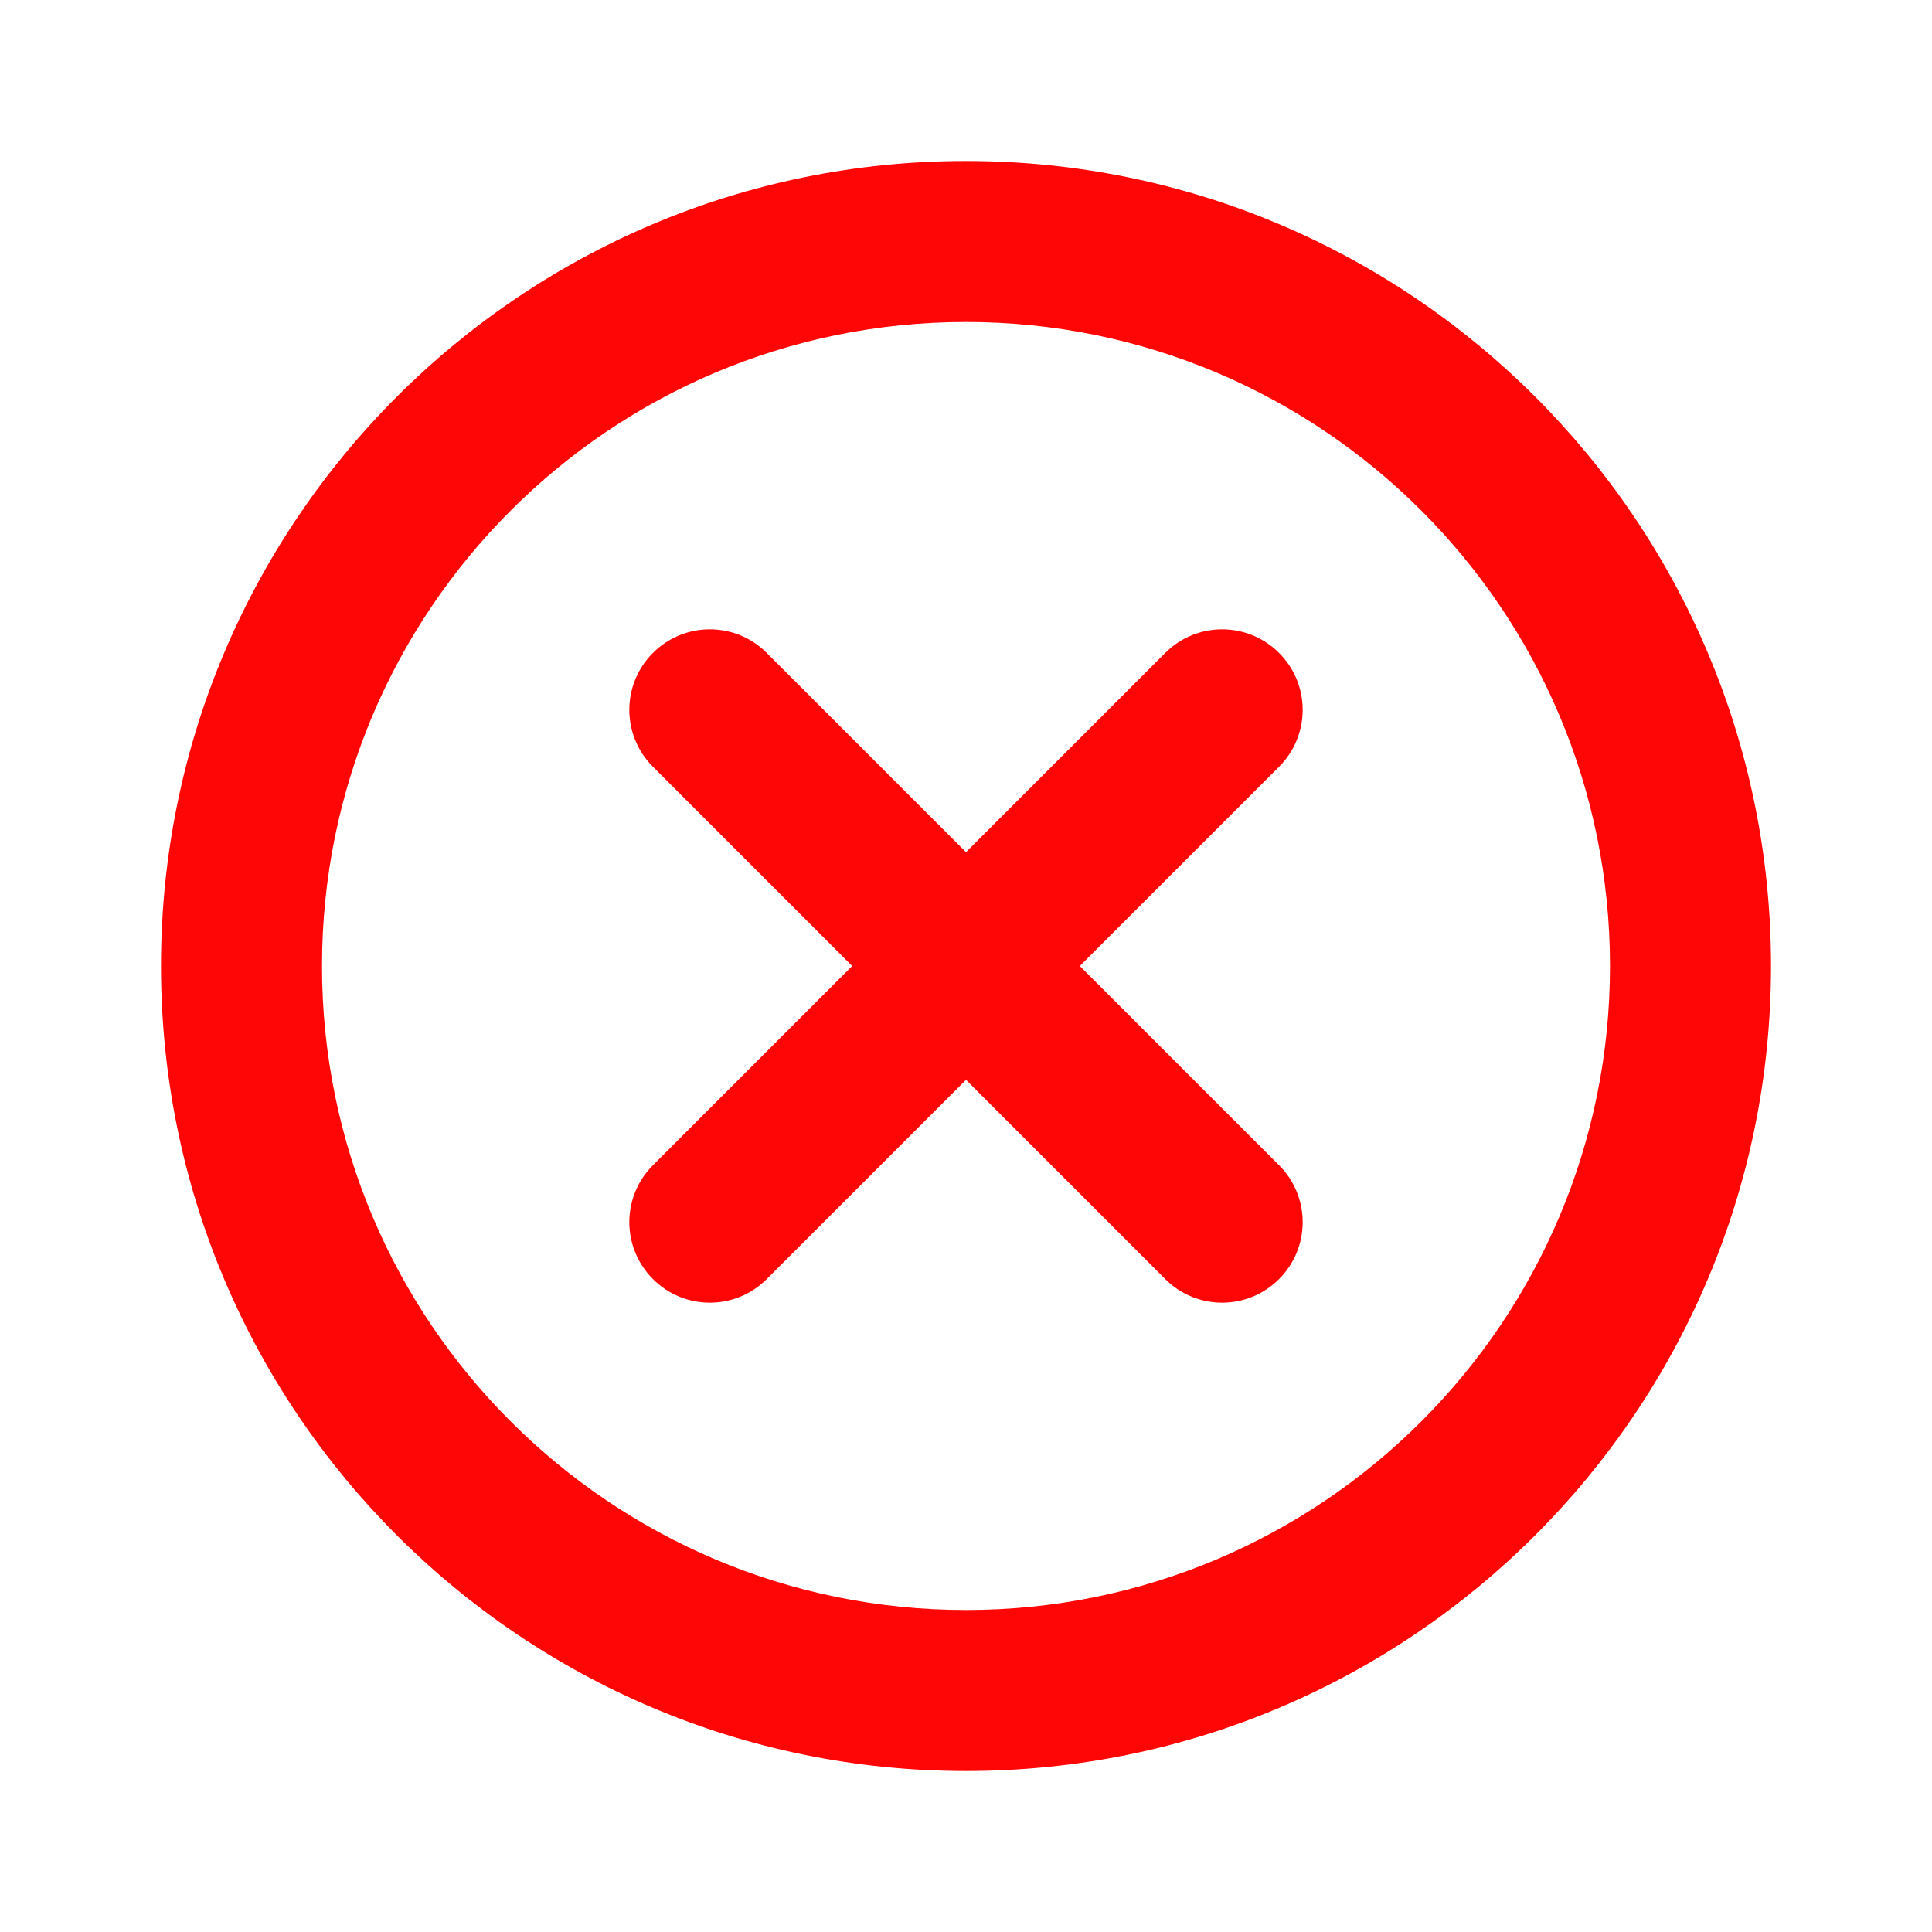
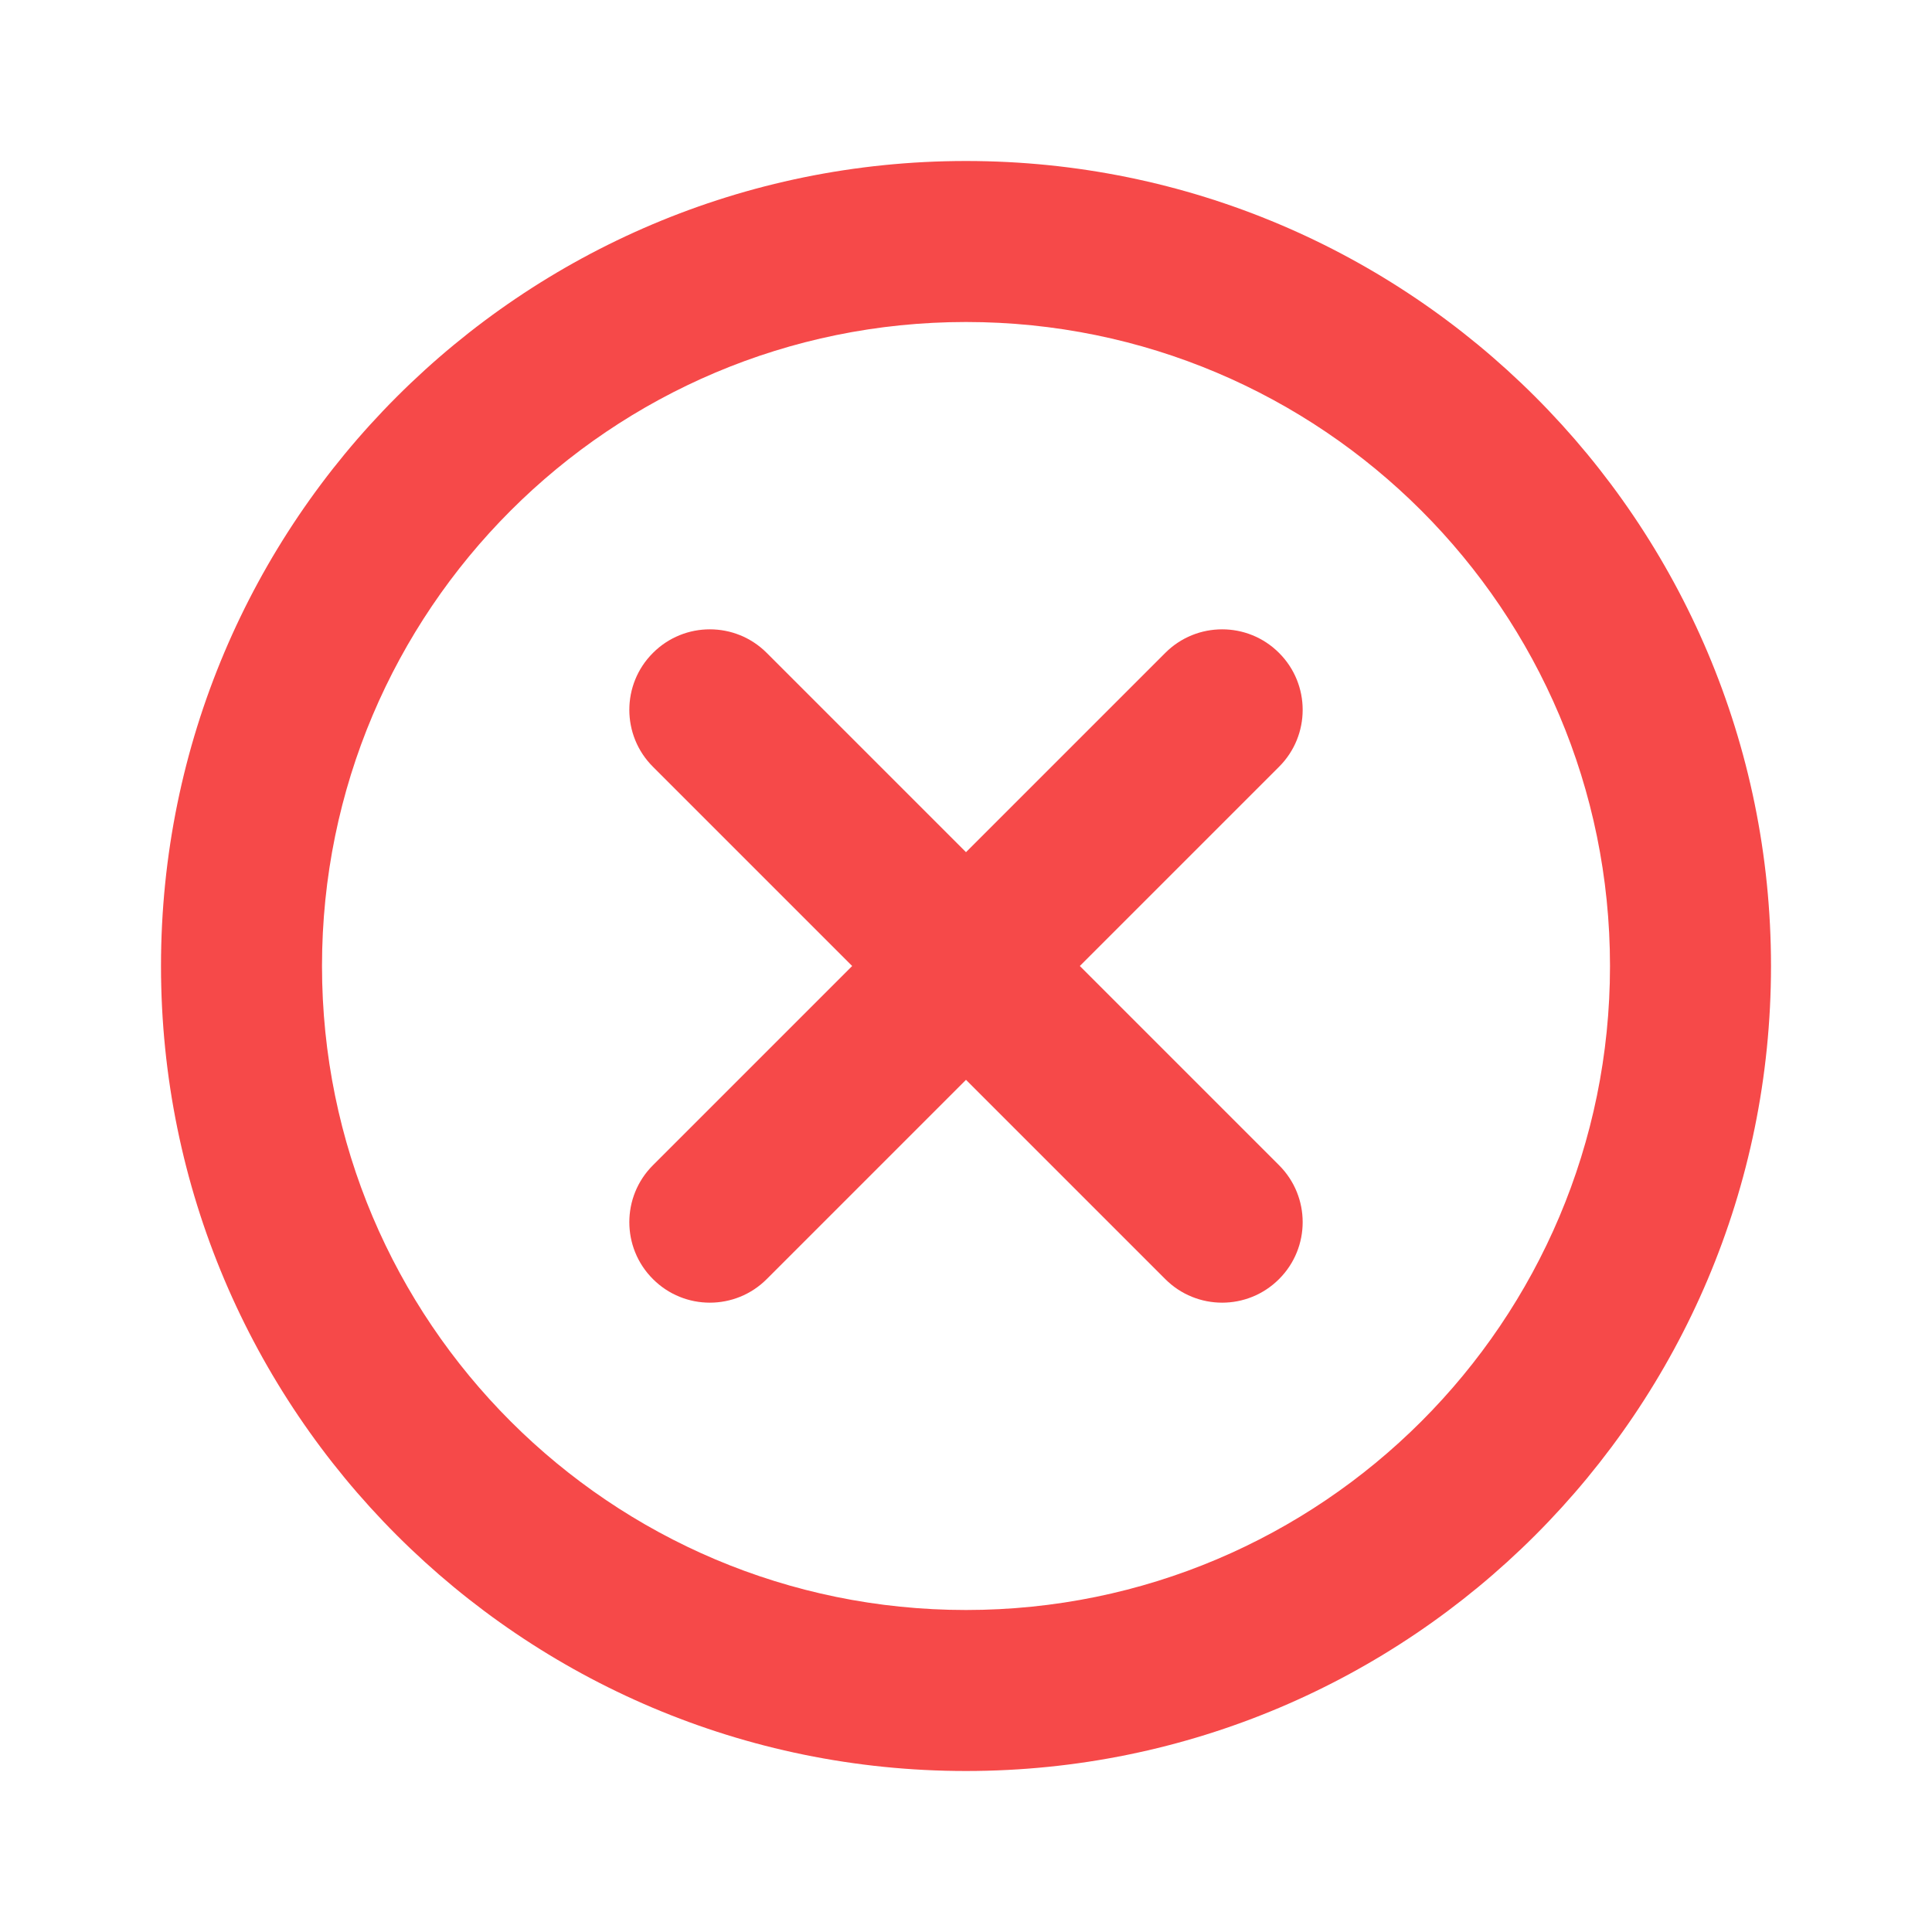
<svg xmlns="http://www.w3.org/2000/svg" width="24" height="24" viewBox="0 0 24 24" fill="none">
-   <path d="M15.889 9.525C16.28 9.135 16.28 8.501 15.889 8.111C15.499 7.72 14.865 7.72 14.475 8.111L15.889 9.525ZM8.111 14.475C7.72 14.865 7.72 15.499 8.111 15.889C8.501 16.28 9.135 16.28 9.525 15.889L8.111 14.475ZM14.475 15.889C14.865 16.28 15.499 16.28 15.889 15.889C16.28 15.499 16.28 14.865 15.889 14.475L14.475 15.889ZM9.525 8.111C9.135 7.72 8.501 7.72 8.111 8.111C7.72 8.501 7.72 9.135 8.111 9.525L9.525 8.111ZM20 12C20 16.418 16.418 20 12 20V22C17.523 22 22 17.523 22 12H20ZM12 20C7.582 20 4 16.418 4 12H2C2 17.523 6.477 22 12 22V20ZM4 12C4 7.582 7.582 4 12 4V2C6.477 2 2 6.477 2 12H4ZM12 4C16.418 4 20 7.582 20 12H22C22 6.477 17.523 2 12 2V4ZM14.475 8.111L11.293 11.293L12.707 12.707L15.889 9.525L14.475 8.111ZM11.293 11.293L8.111 14.475L9.525 15.889L12.707 12.707L11.293 11.293ZM15.889 14.475L12.707 11.293L11.293 12.707L14.475 15.889L15.889 14.475ZM12.707 11.293L9.525 8.111L8.111 9.525L11.293 12.707L12.707 11.293Z" fill="#FE0606" />
+   <path d="M15.889 9.525C16.28 9.135 16.28 8.501 15.889 8.111C15.499 7.72 14.865 7.72 14.475 8.111L15.889 9.525ZM8.111 14.475C7.72 14.865 7.72 15.499 8.111 15.889C8.501 16.28 9.135 16.28 9.525 15.889L8.111 14.475ZM14.475 15.889C14.865 16.28 15.499 16.28 15.889 15.889C16.28 15.499 16.28 14.865 15.889 14.475L14.475 15.889ZM9.525 8.111C9.135 7.72 8.501 7.72 8.111 8.111C7.72 8.501 7.72 9.135 8.111 9.525L9.525 8.111ZM20 12C20 16.418 16.418 20 12 20V22C17.523 22 22 17.523 22 12H20ZM12 20C7.582 20 4 16.418 4 12H2C2 17.523 6.477 22 12 22V20ZM4 12C4 7.582 7.582 4 12 4V2C6.477 2 2 6.477 2 12H4ZM12 4C16.418 4 20 7.582 20 12H22C22 6.477 17.523 2 12 2V4ZM14.475 8.111L11.293 11.293L12.707 12.707L15.889 9.525L14.475 8.111ZM11.293 11.293L8.111 14.475L9.525 15.889L12.707 12.707L11.293 11.293ZM15.889 14.475L12.707 11.293L11.293 12.707L14.475 15.889L15.889 14.475ZM12.707 11.293L9.525 8.111L8.111 9.525L11.293 12.707L12.707 11.293Z" fill="#F20C0C" fill-opacity="0.75" />
</svg>
